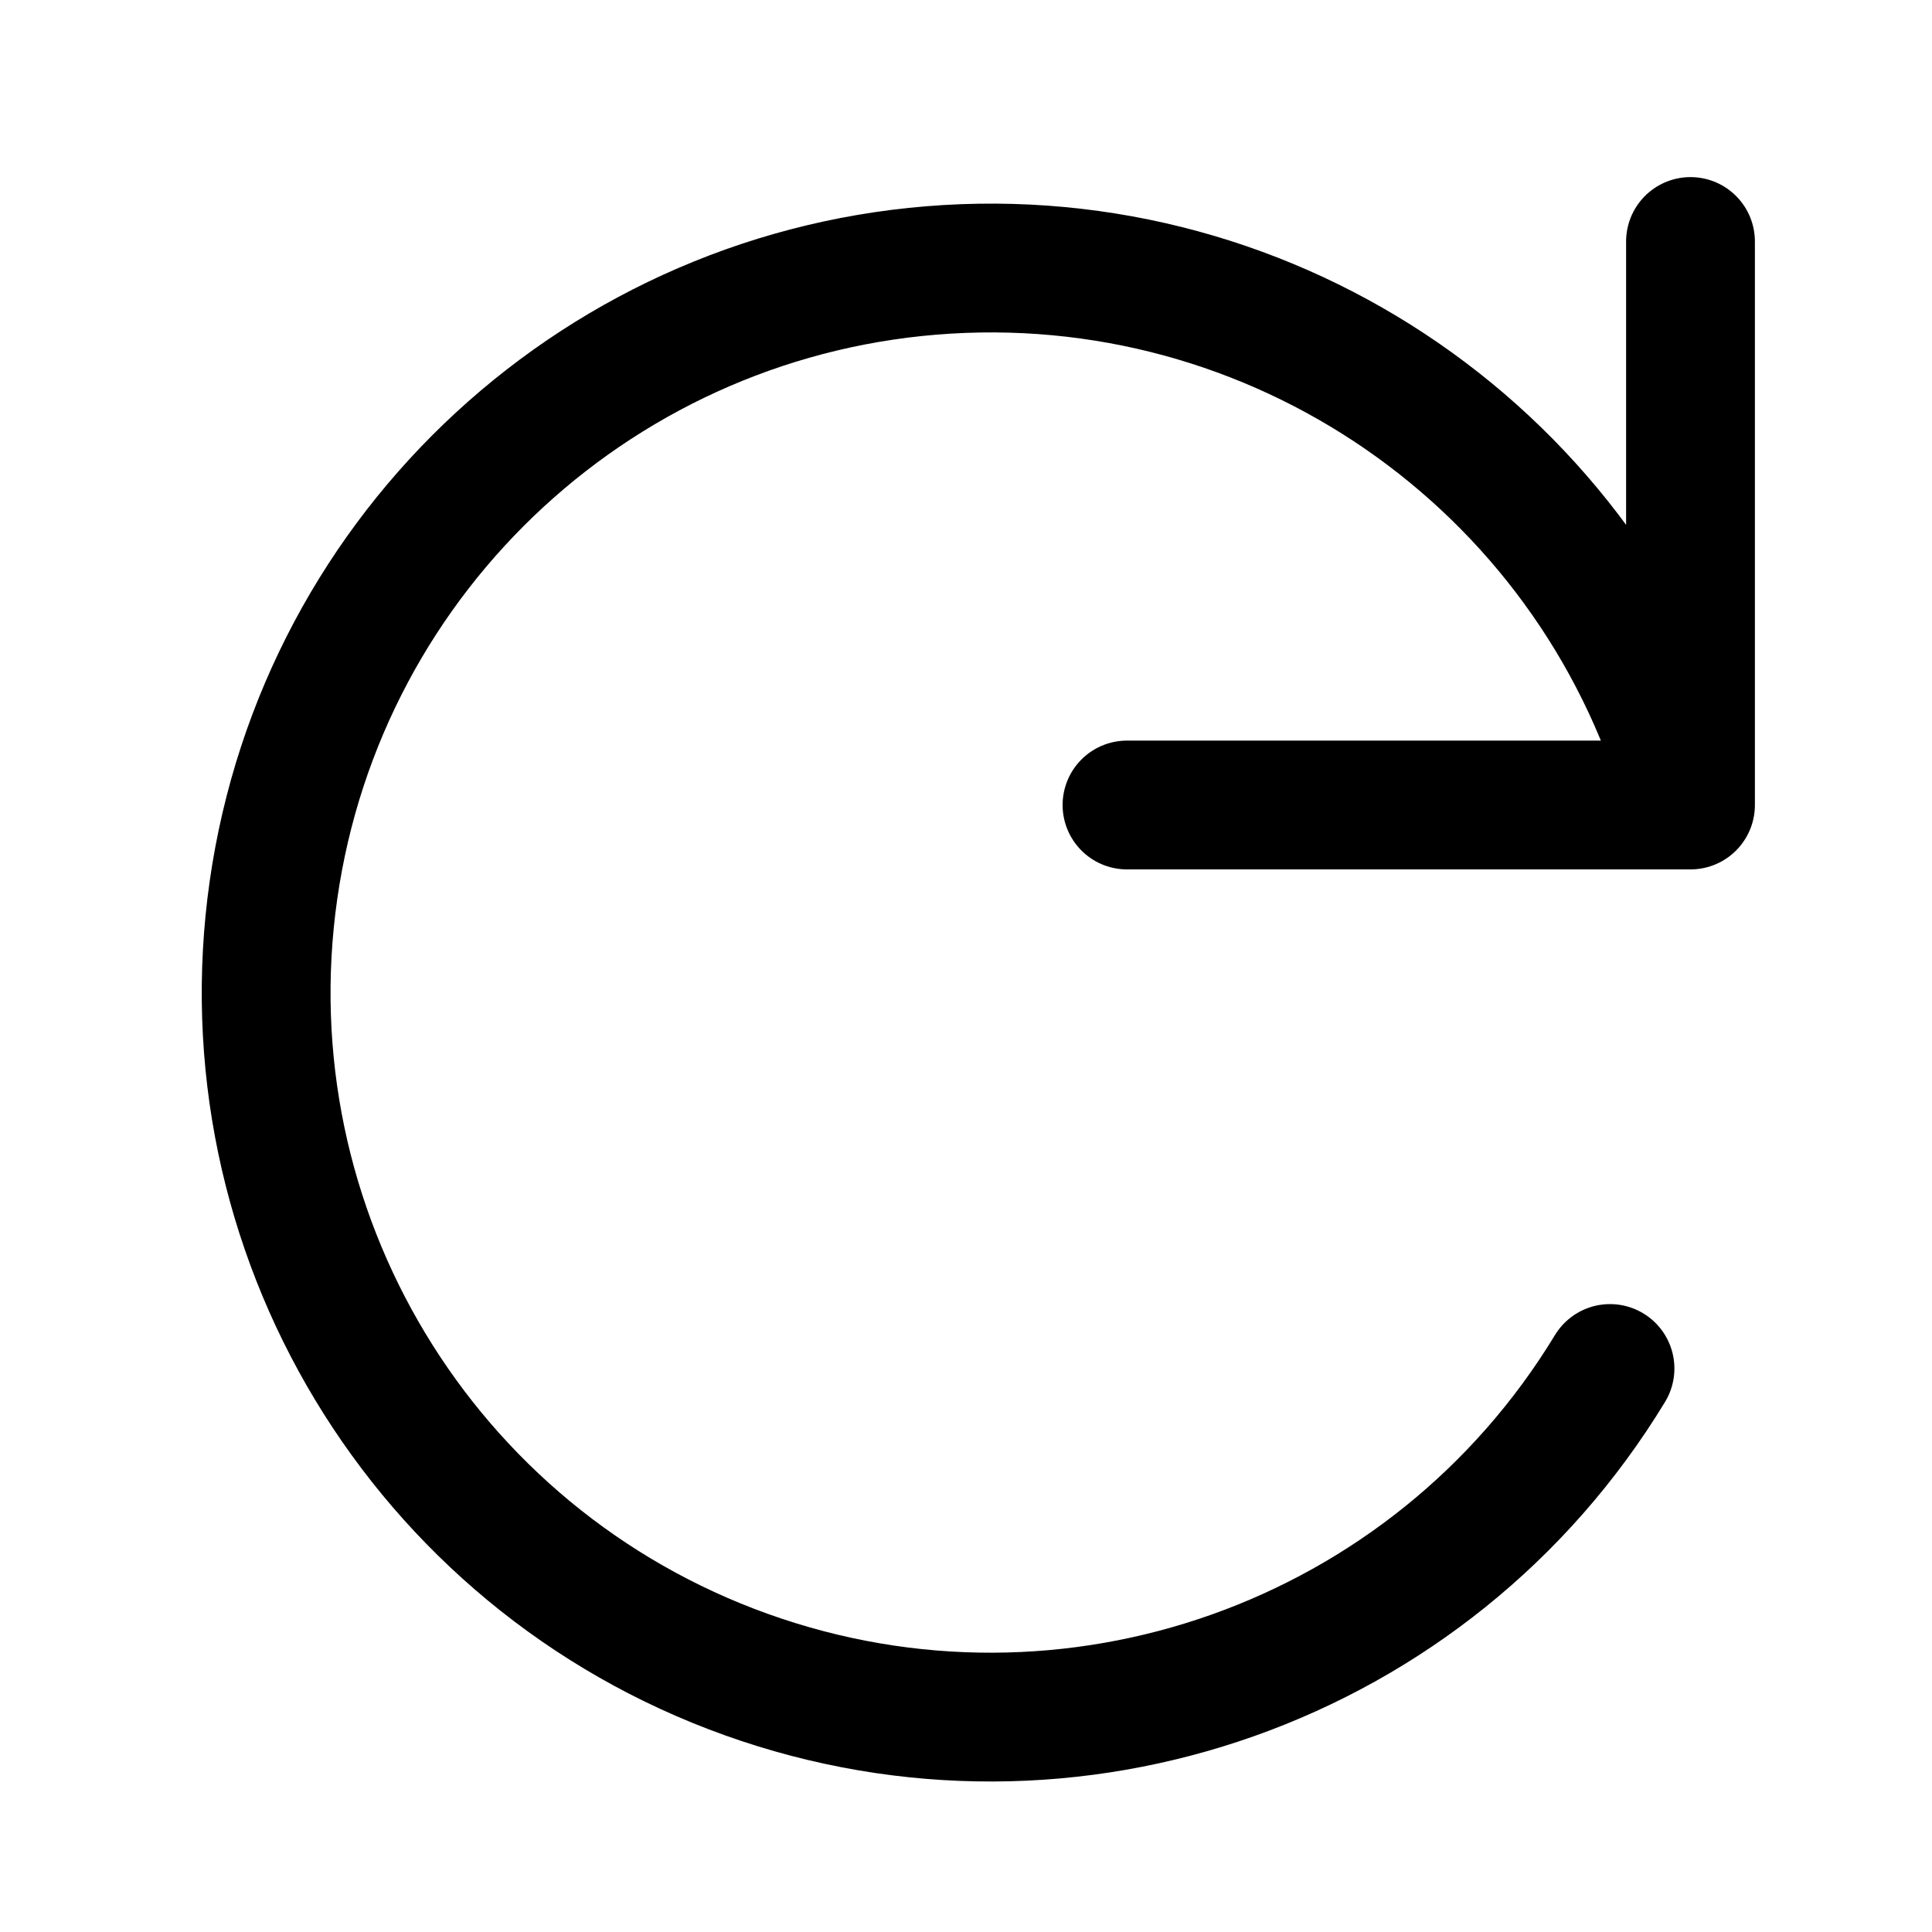
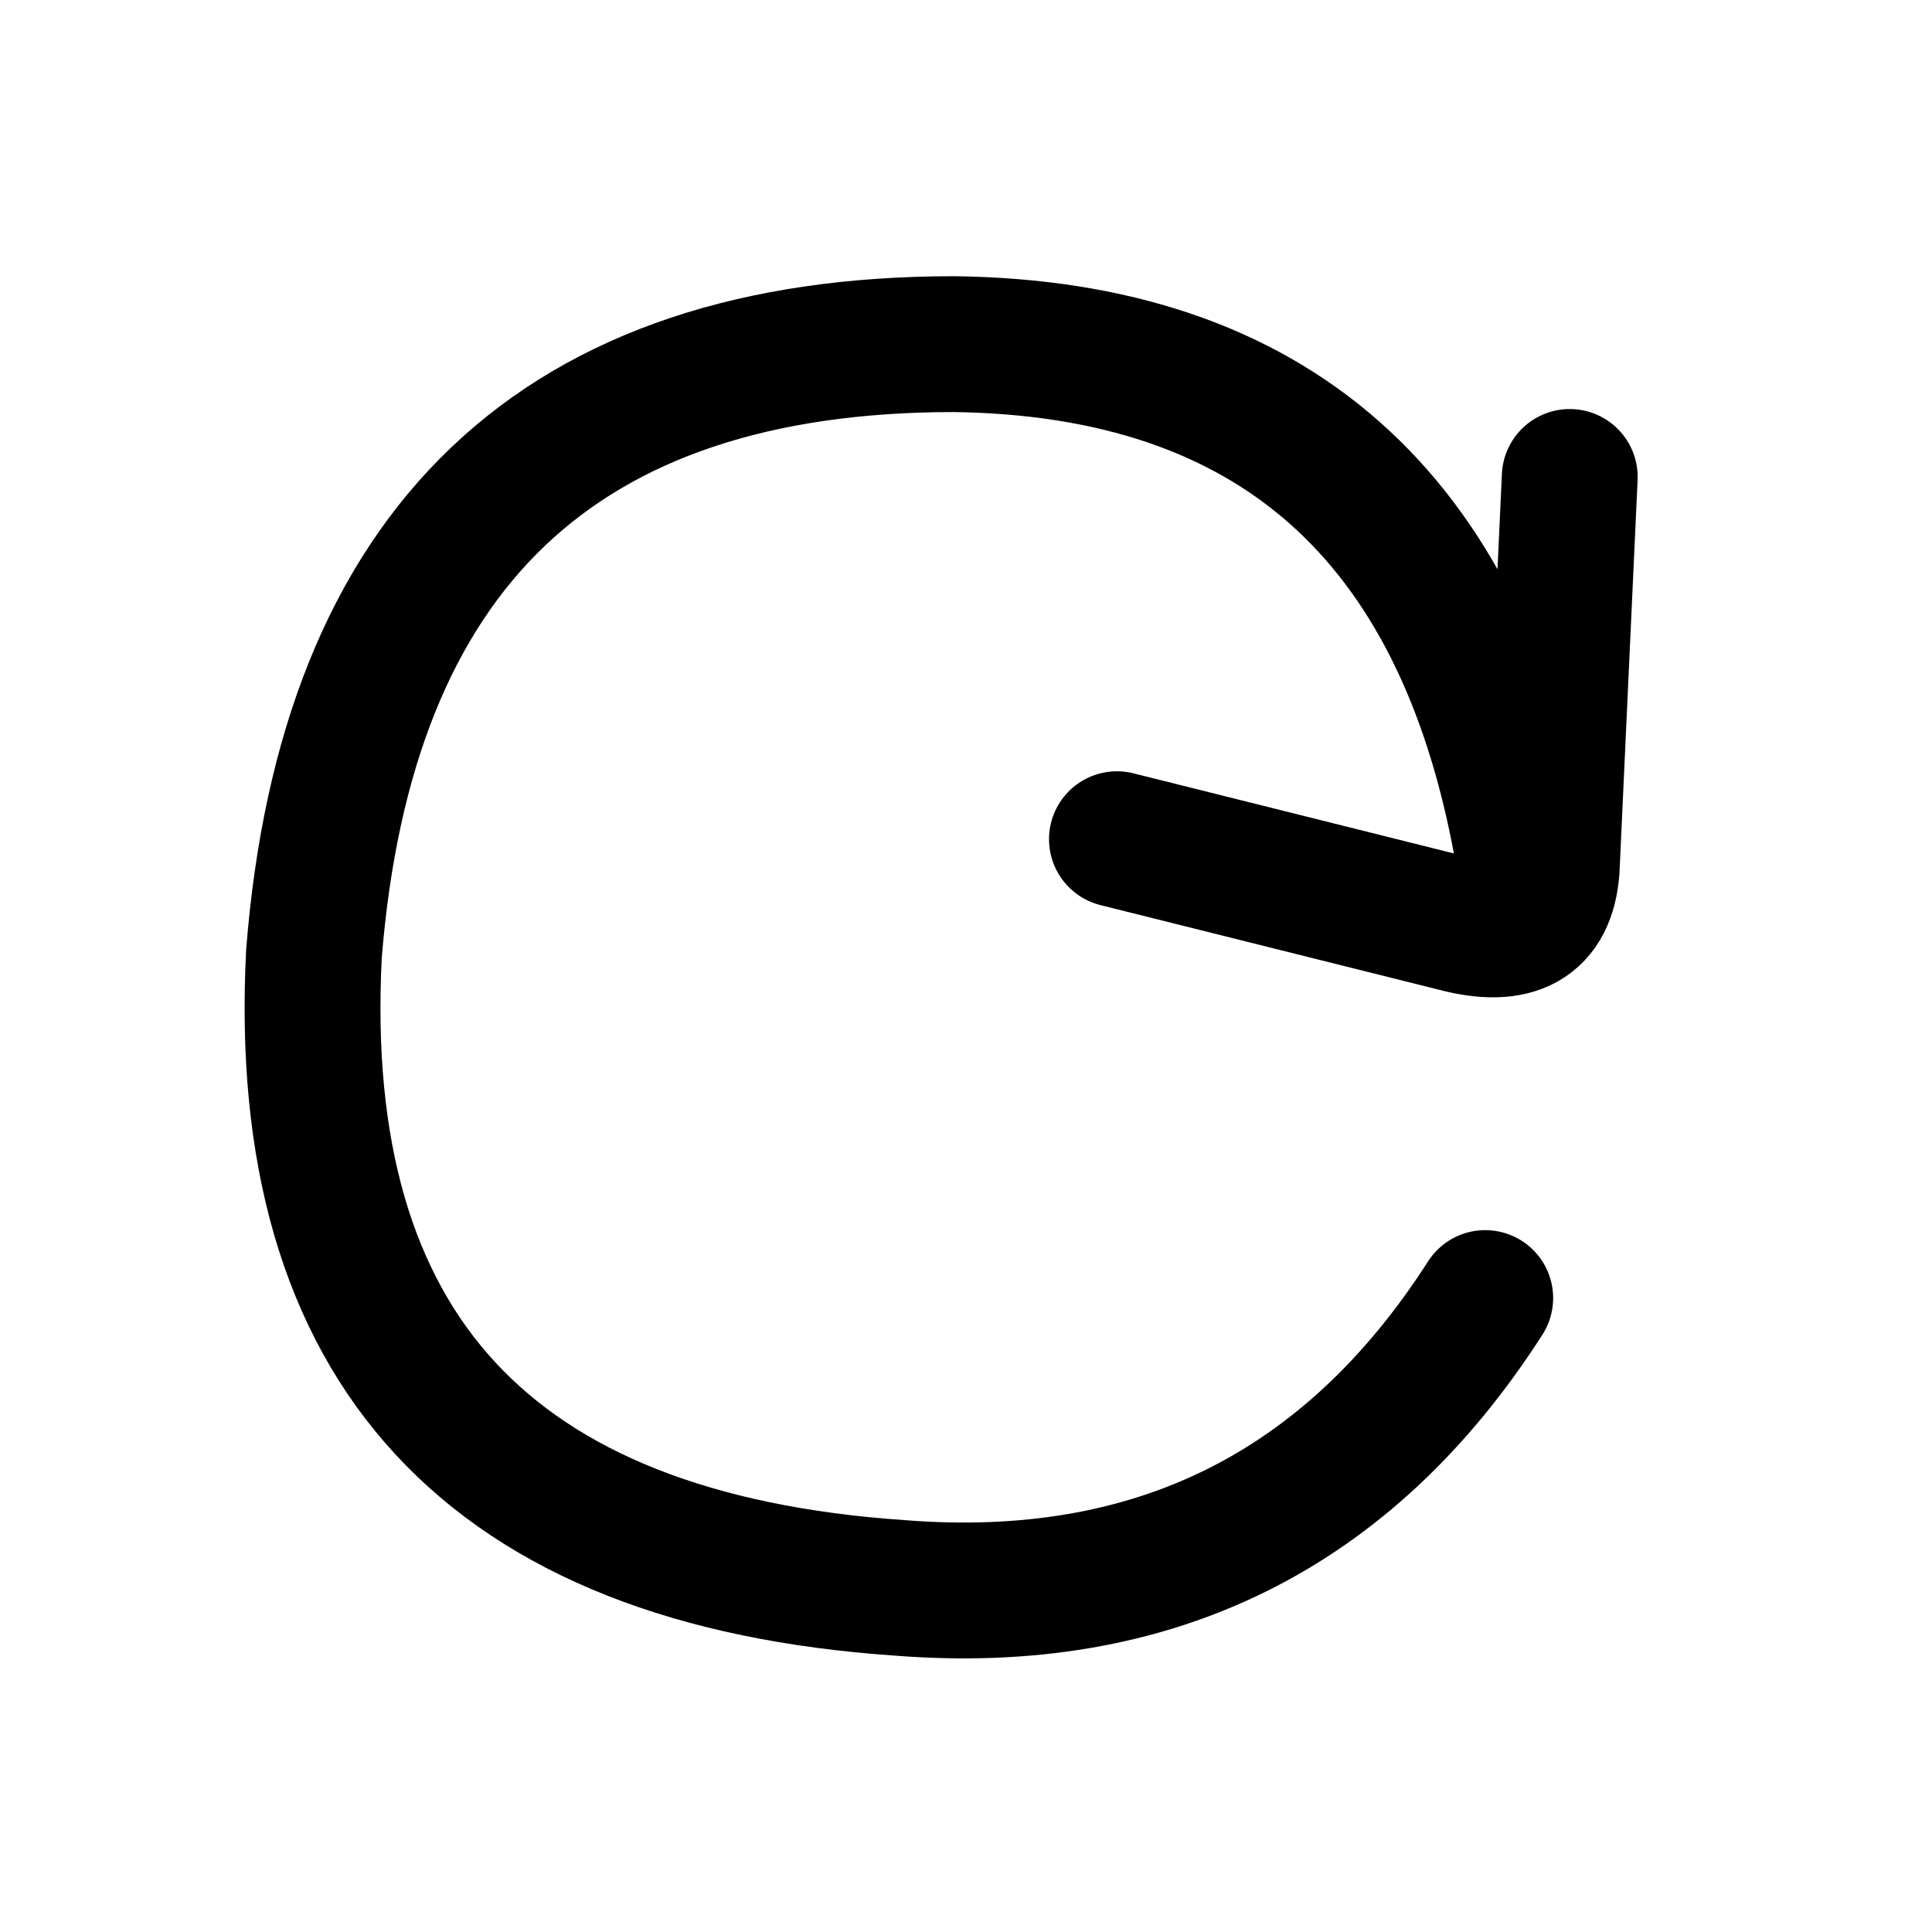
- <svg xmlns="http://www.w3.org/2000/svg" width="24" height="24" viewBox="0 0 24 24" fill="none" stroke="#000" stroke-width="1.6" stroke-linecap="round" stroke-linejoin="round">
-   <path d="M21 10a9 9 0 1 0-1 7M21 3v7h-7" />
+ <svg xmlns="http://www.w3.org/2000/svg" width="32" height="32" viewBox="0 0 32 32" fill="none" stroke="#000" stroke-width="2.25" stroke-linecap="round" stroke-linejoin="round">
+   <path d="M25.2 14Q23.7 5.8 15.8 5.7Q6 5.7 5.2 15.8Q4.7 25.6 14.9 26.3Q21.2 26.8 24.6 21.5 M26 7.9L25.7 14.4Q25.6 15.7 24.1 15.3L18.5 13.9" />
</svg>
